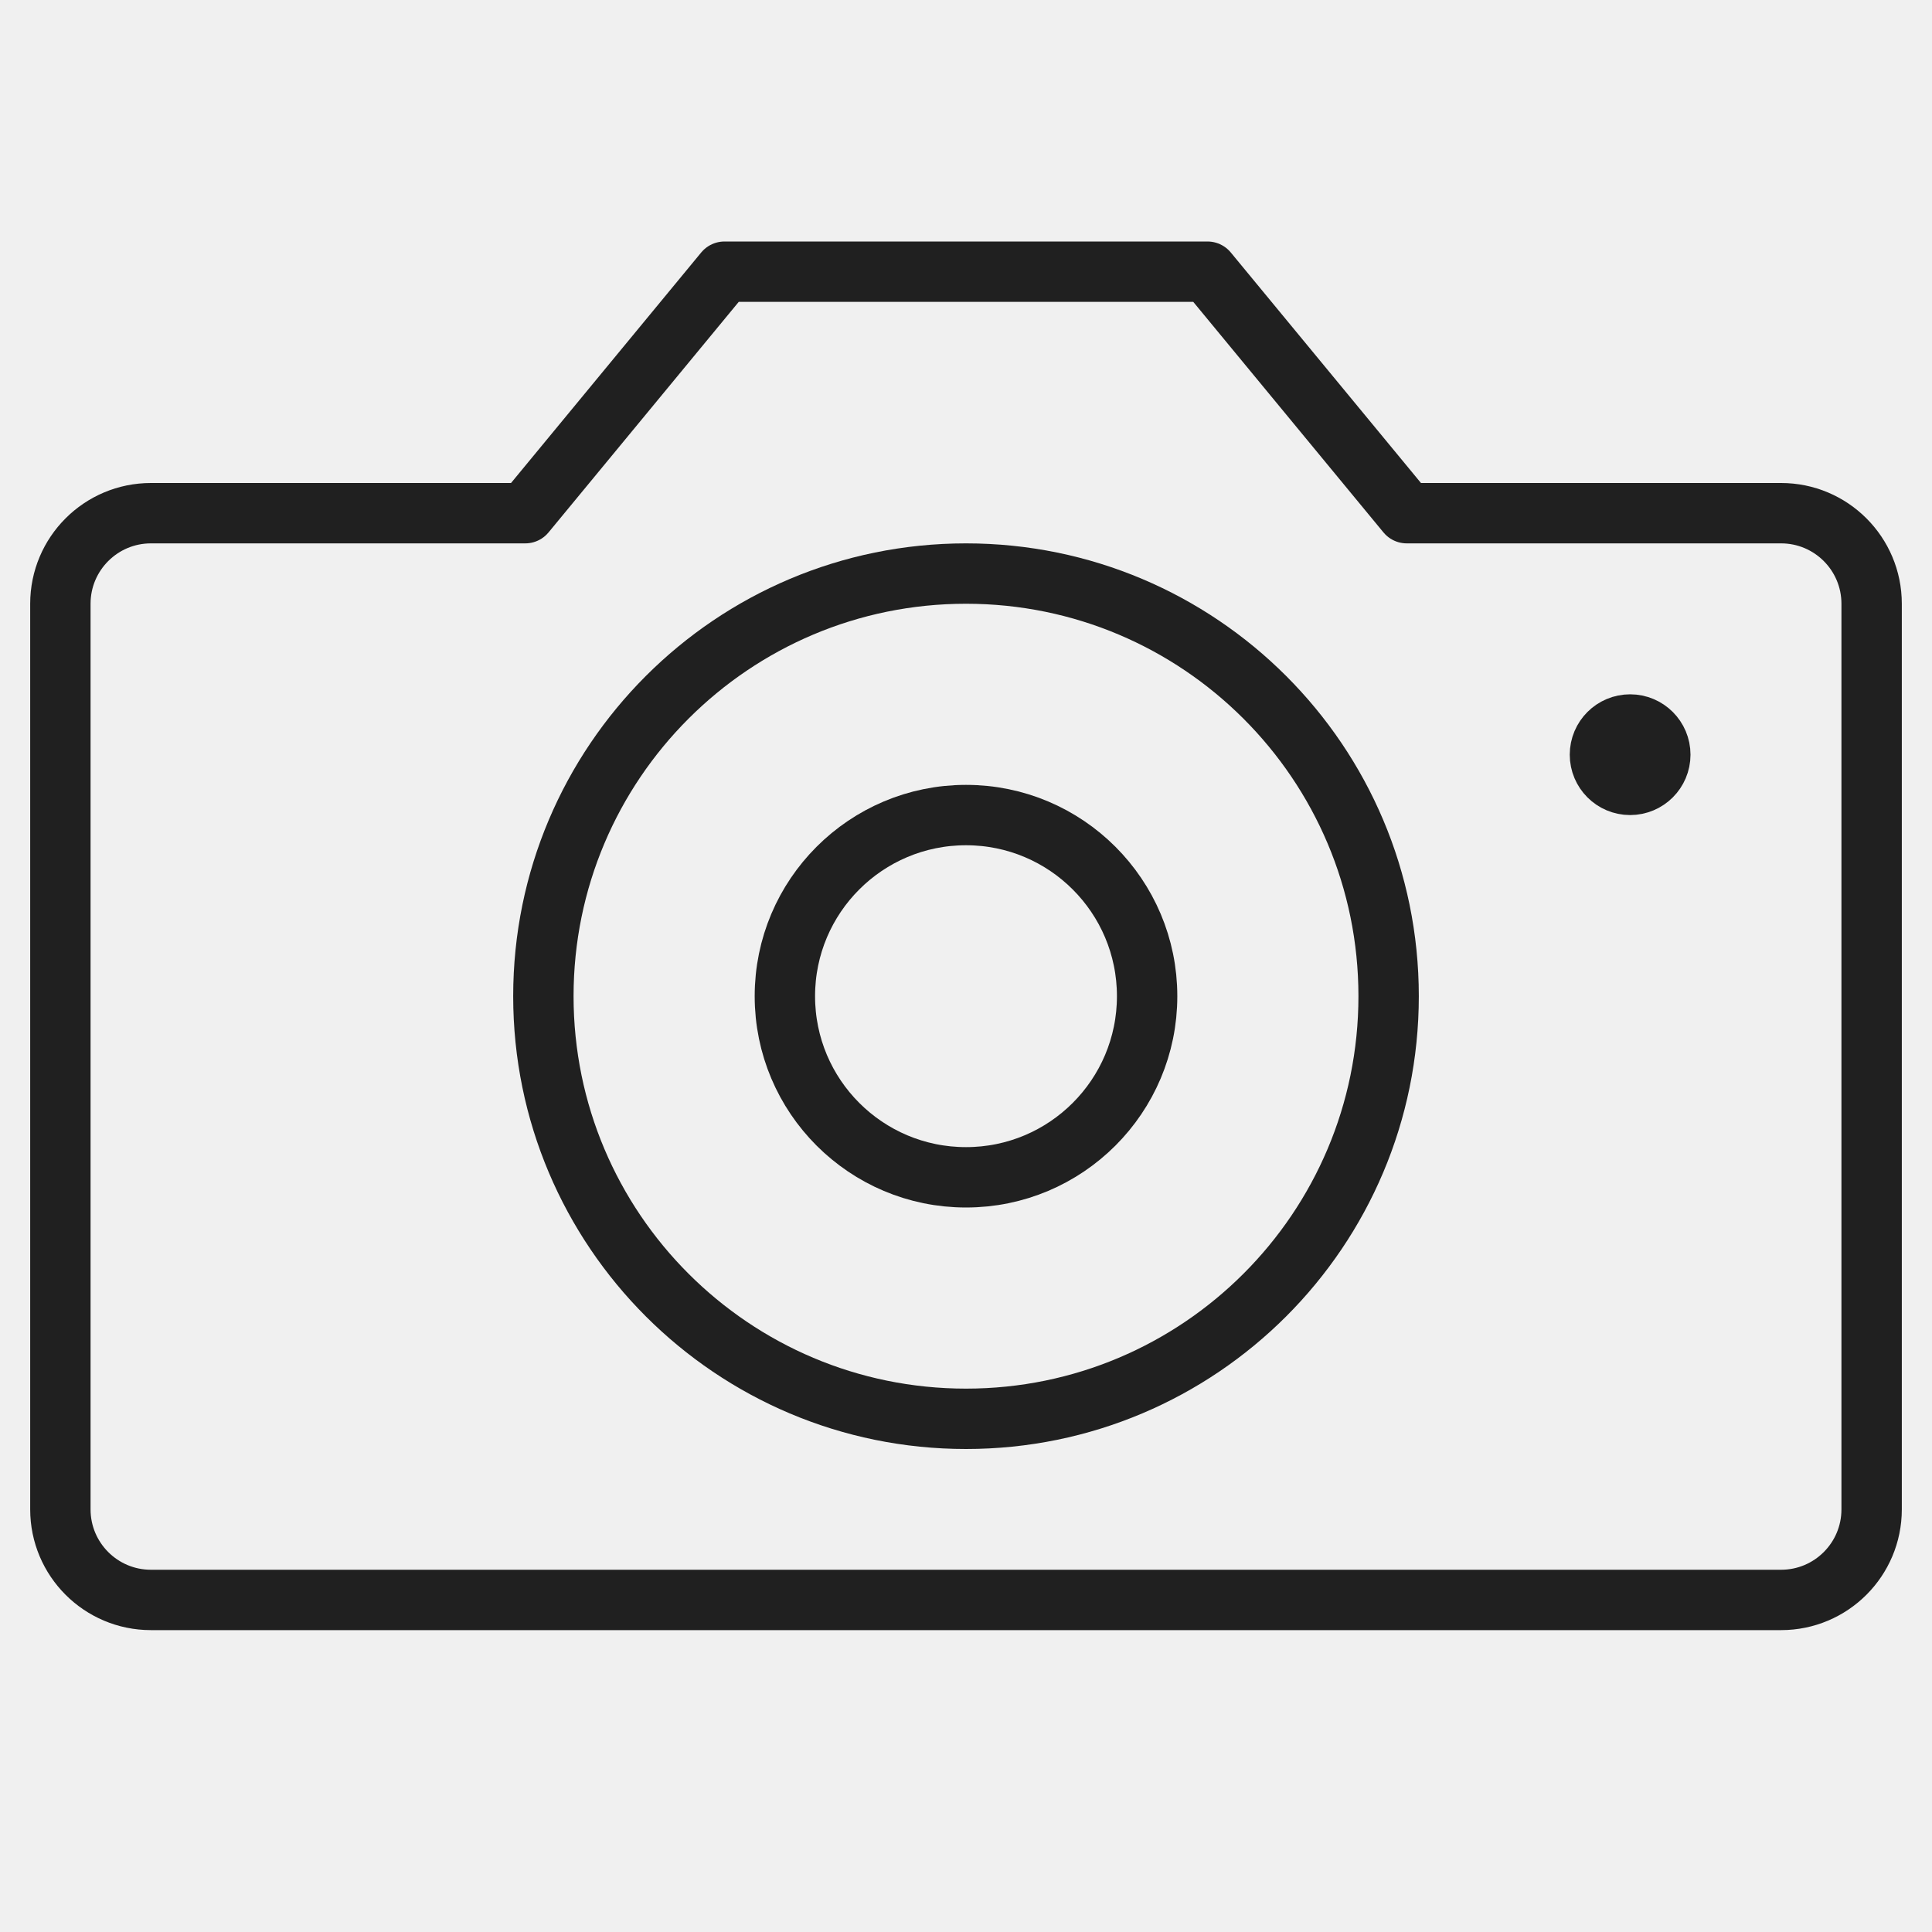
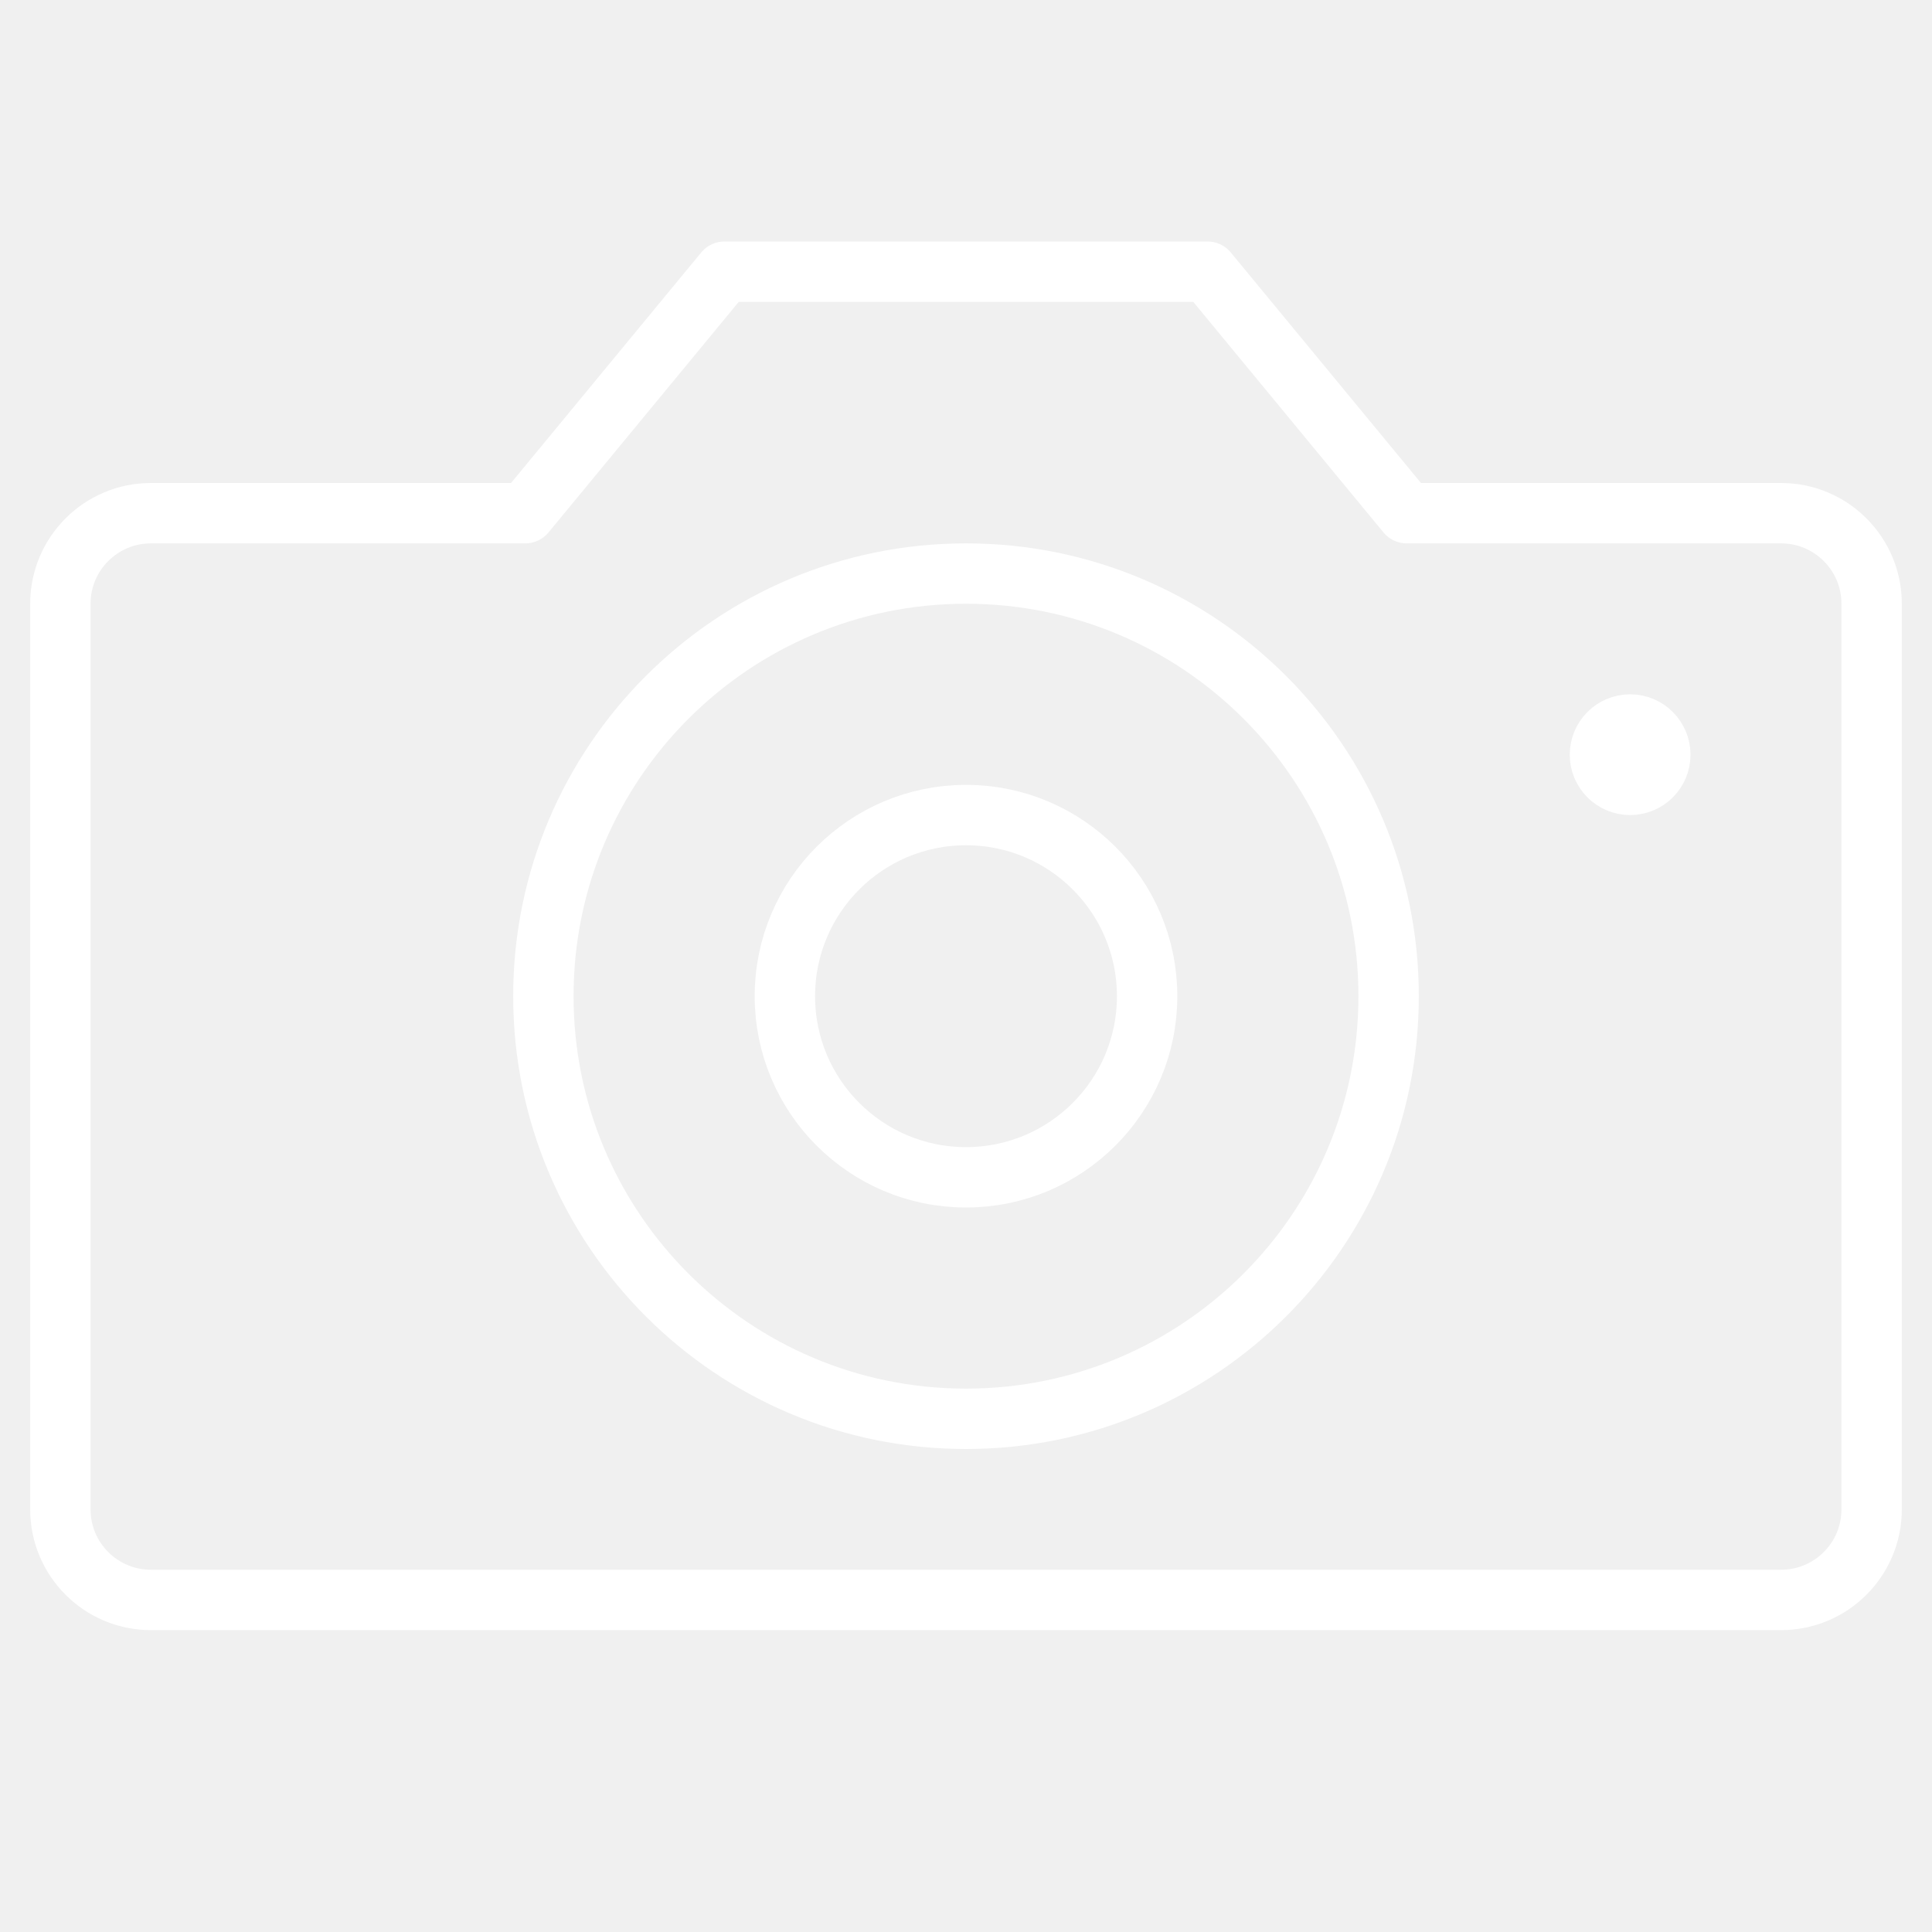
<svg xmlns="http://www.w3.org/2000/svg" viewBox="0 0 64 64" aria-labelledby="title" aria-describedby="desc" role="img">
-   <path data-name="layer2" d="M59 17H46.6L40 9H24l-6.6 8H5a3 3 0 0 0-3 3v30a3 3 0 0 0 3 3h54a3 3 0 0 0 3-3V20a3 3 0 0 0-3-3z" fill="none" stroke="#202020" stroke-miterlimit="10" stroke-width="2" stroke-linejoin="round" stroke-linecap="round" />
-   <circle data-name="layer1" cx="32" cy="33" r="14" fill="none" stroke="#202020" stroke-miterlimit="10" stroke-width="2" stroke-linejoin="round" stroke-linecap="round" />
-   <circle data-name="layer1" cx="54" cy="25" r="1" fill="none" stroke="#202020" stroke-miterlimit="10" stroke-width="2" stroke-linejoin="round" stroke-linecap="round" />
-   <circle data-name="layer1" cx="32" cy="33" r="6" fill="none" stroke="#202020" stroke-miterlimit="10" stroke-width="2" stroke-linejoin="round" stroke-linecap="round" />
+   <path data-name="layer2" d="M59 17H46.6L40 9H24l-6.6 8H5a3 3 0 0 0-3 3v30a3 3 0 0 0 3 3h54a3 3 0 0 0 3-3V20a3 3 0 0 0-3-3z" fill="none" stroke="#ffffff" stroke-miterlimit="10" stroke-width="2" stroke-linejoin="round" stroke-linecap="round" />
+   <circle data-name="layer1" cx="32" cy="33" r="14" fill="none" stroke="#ffffff" stroke-miterlimit="10" stroke-width="2" stroke-linejoin="round" stroke-linecap="round" />
+   <circle data-name="layer1" cx="54" cy="25" r="1" fill="none" stroke="#ffffff" stroke-miterlimit="10" stroke-width="2" stroke-linejoin="round" stroke-linecap="round" />
+   <circle data-name="layer1" cx="32" cy="33" r="6" fill="none" stroke="#ffffff" stroke-miterlimit="10" stroke-width="2" stroke-linejoin="round" stroke-linecap="round" />
</svg>
